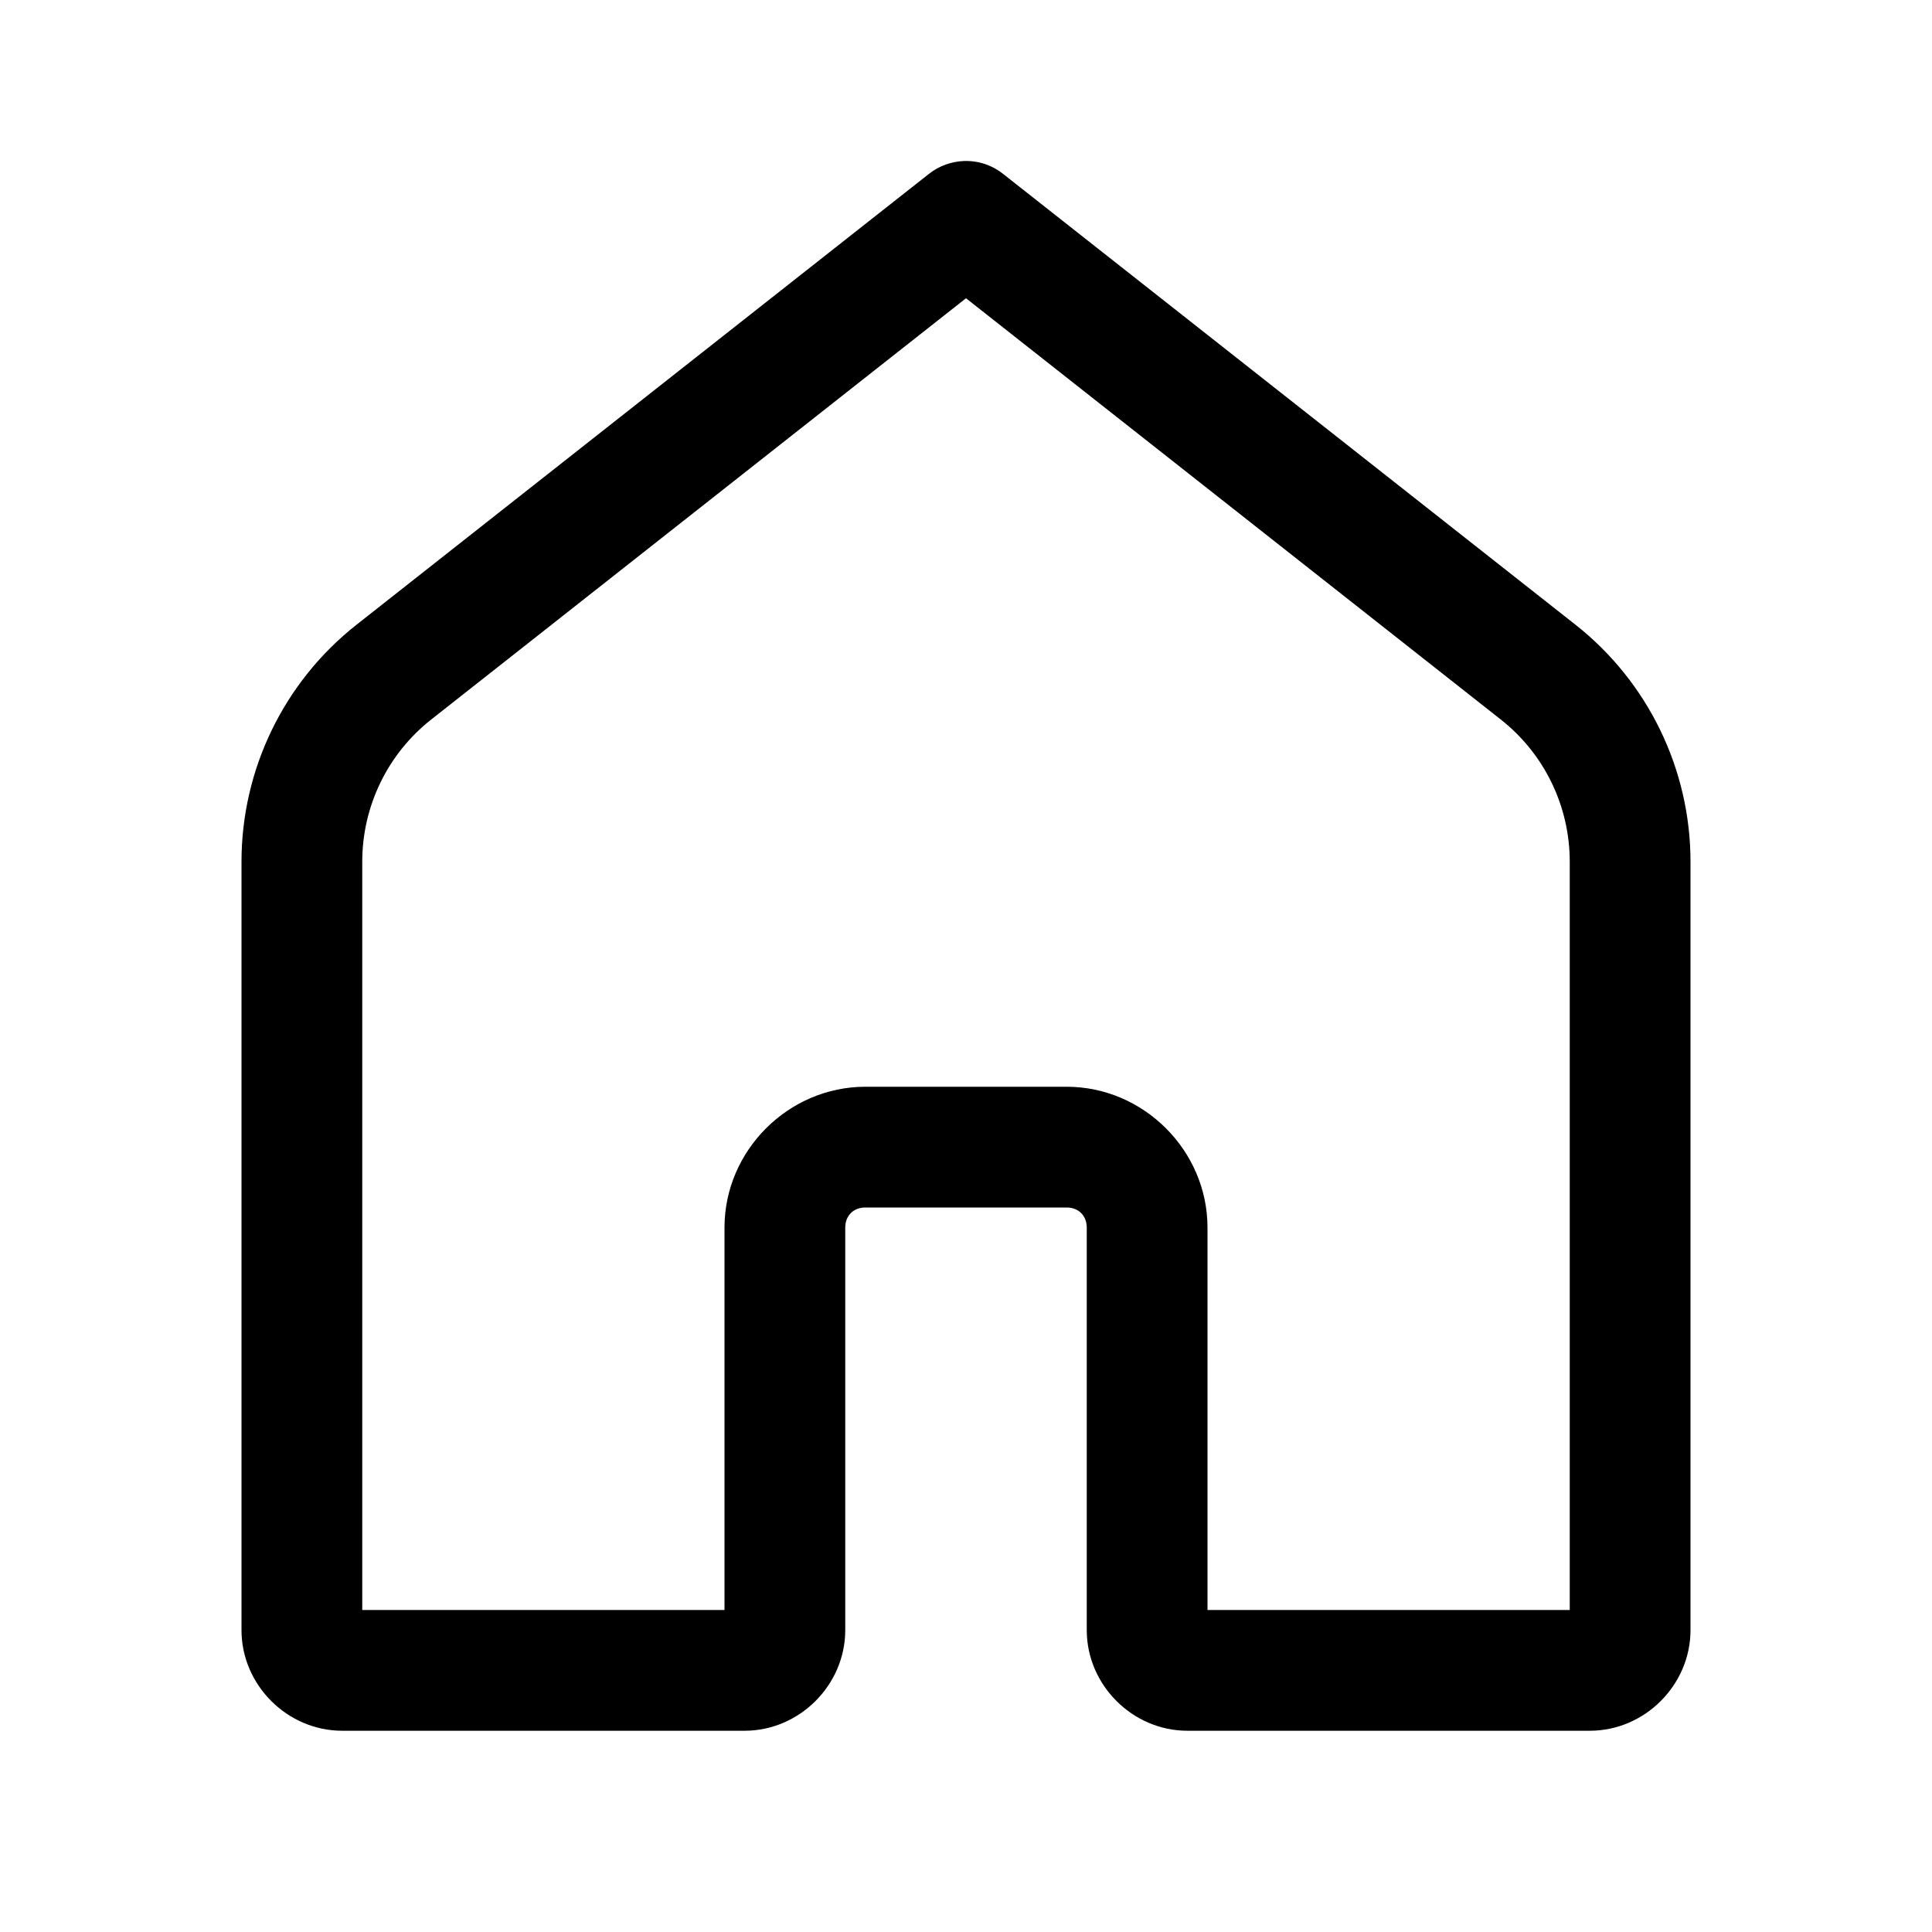
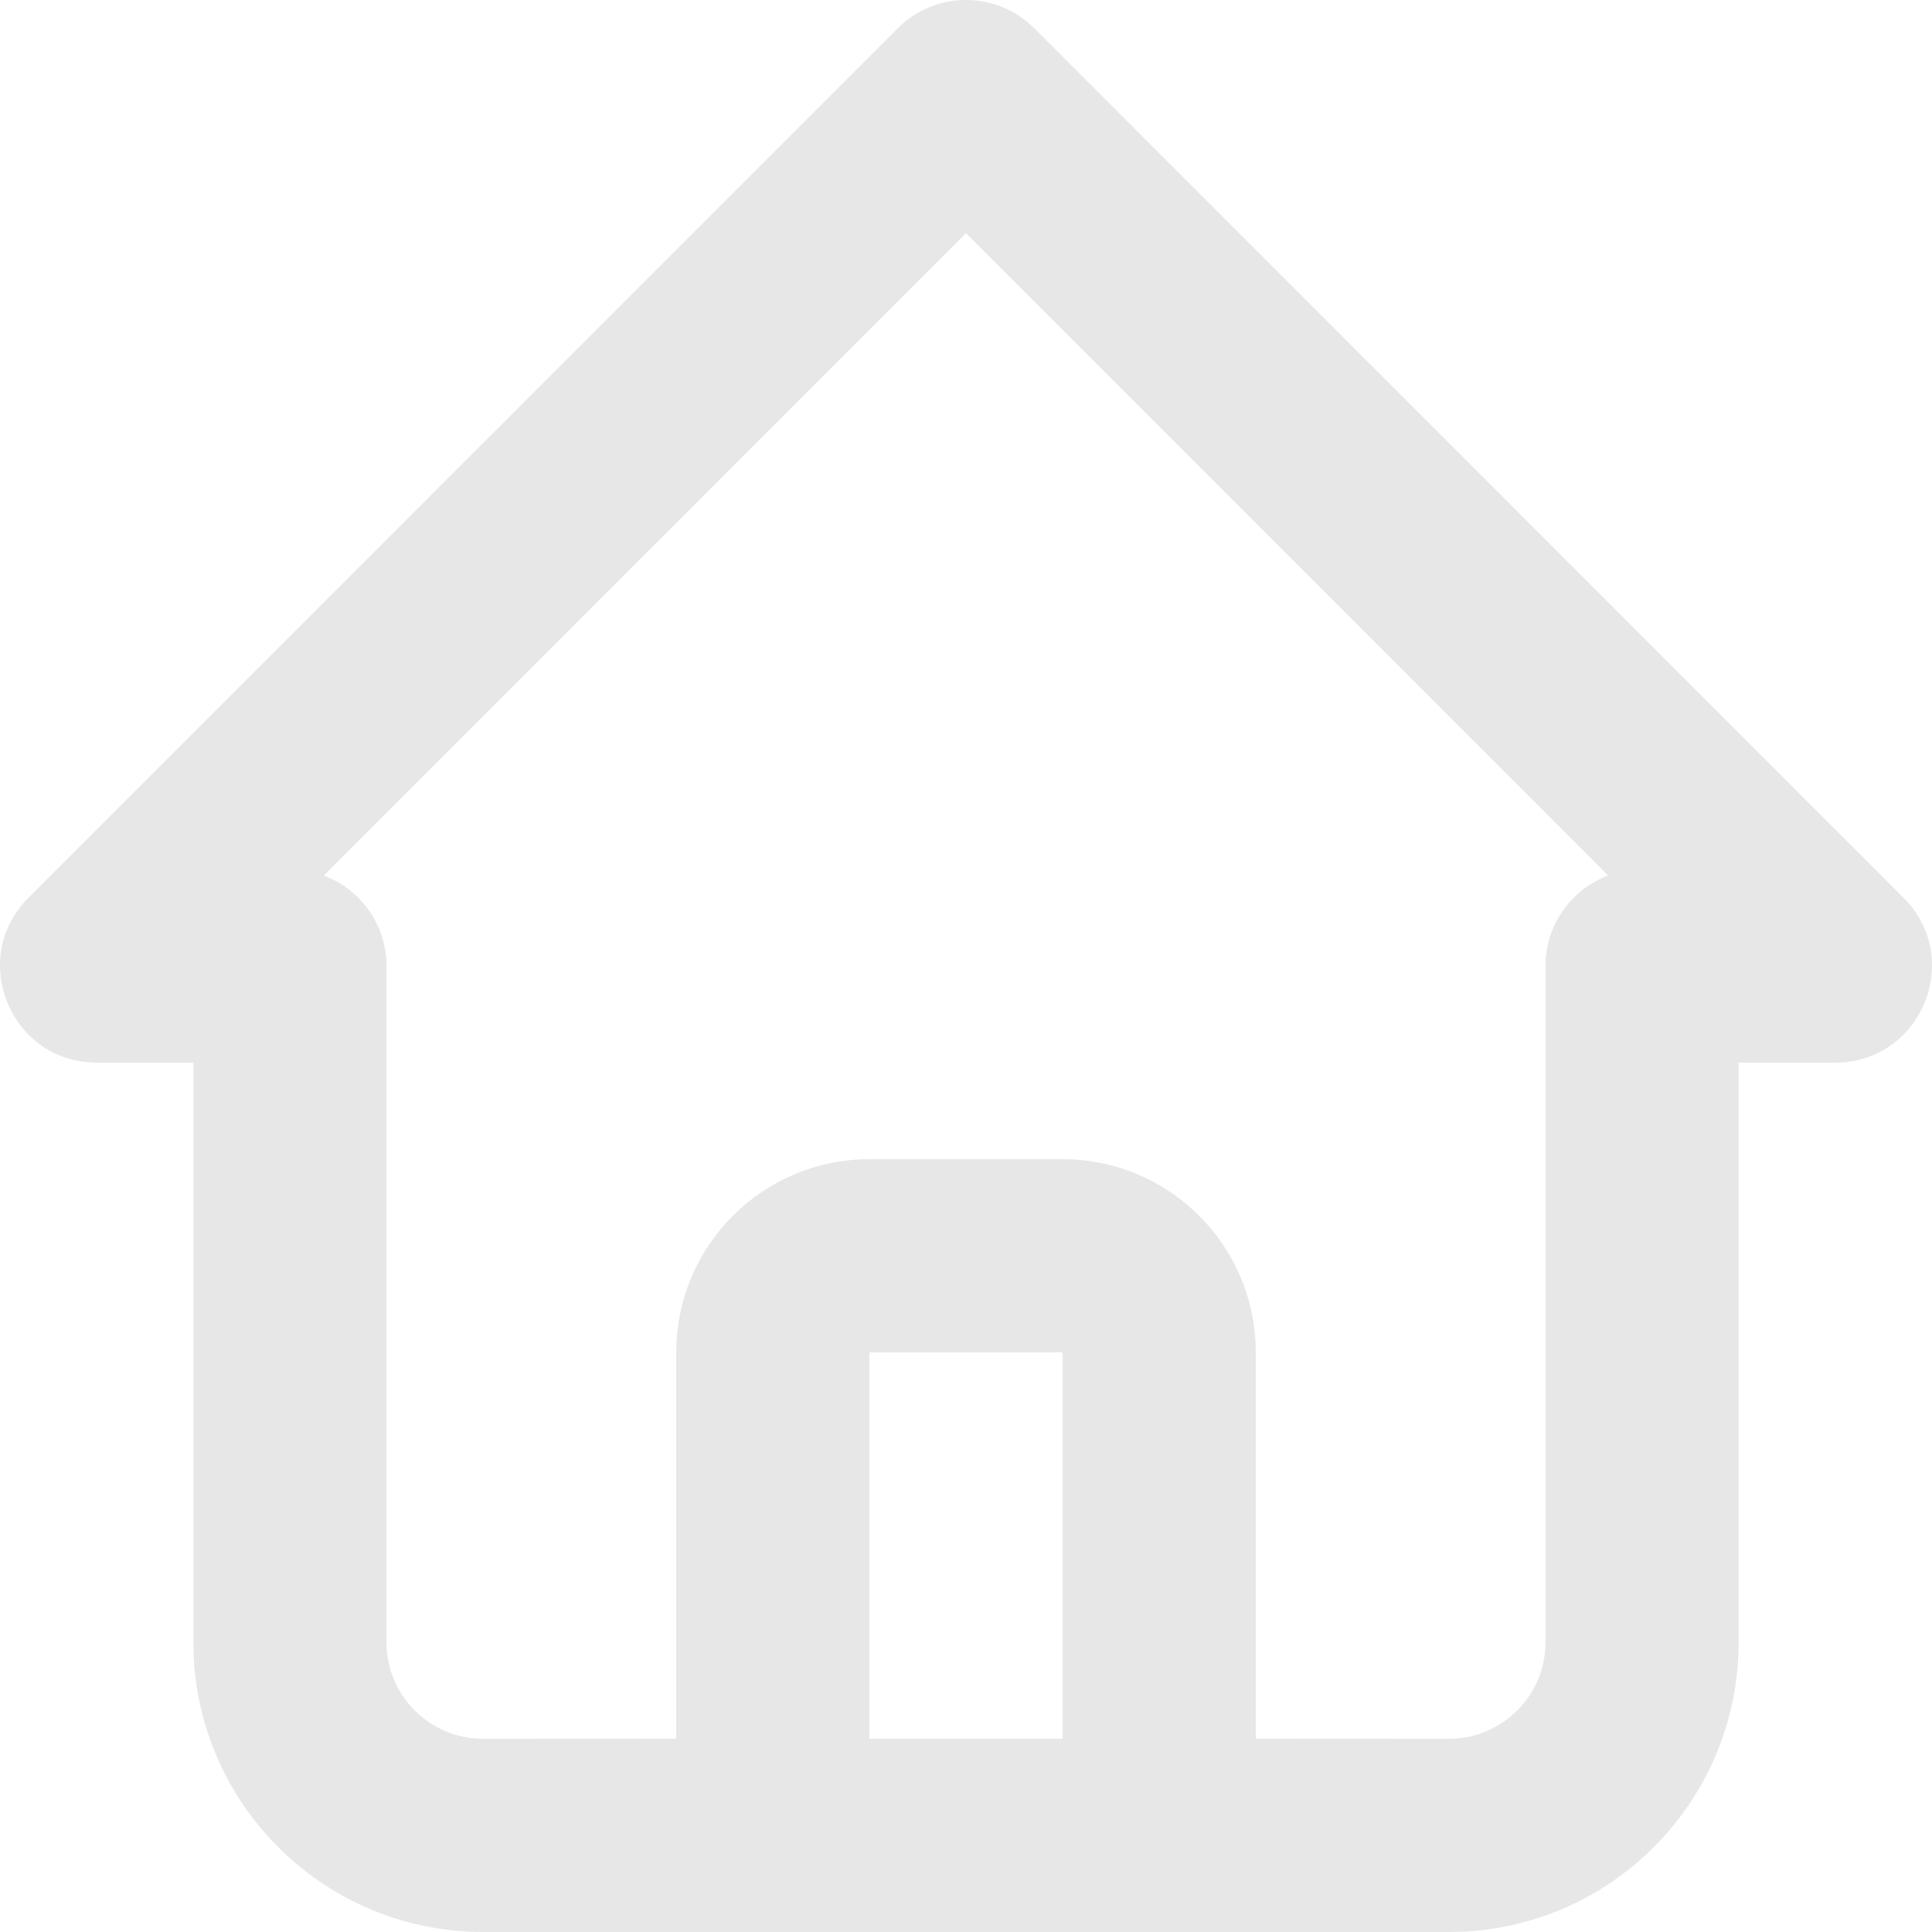
- <svg xmlns="http://www.w3.org/2000/svg" viewBox="0 0 48 48" width="48px" height="48px">
-   <g id="surface83110206">
-     <path style=" stroke:none;fill-rule:nonzero;fill:rgb(0%,0%,0%);fill-opacity:1;" d="M 23.949 4 C 23.633 4.012 23.324 4.125 23.074 4.324 L 8.859 15.52 C 7.055 16.941 6 19.113 6 21.41 L 6 40.5 C 6 41.863 7.137 43 8.5 43 L 18.5 43 C 19.863 43 21 41.863 21 40.5 L 21 30.5 C 21 30.203 21.203 30 21.5 30 L 26.5 30 C 26.797 30 27 30.203 27 30.5 L 27 40.5 C 27 41.863 28.137 43 29.5 43 L 39.5 43 C 40.863 43 42 41.863 42 40.5 L 42 21.41 C 42 19.113 40.945 16.941 39.141 15.52 L 24.926 4.324 C 24.648 4.102 24.305 3.988 23.949 4 Z M 24 7.41 L 37.285 17.875 C 38.371 18.73 39 20.031 39 21.41 L 39 40 L 30 40 L 30 30.5 C 30 28.586 28.414 27 26.5 27 L 21.5 27 C 19.586 27 18 28.586 18 30.5 L 18 40 L 9 40 L 9 21.41 C 9 20.031 9.629 18.73 10.715 17.875 Z M 24 7.41 " />
-   </g>
+ <svg xmlns="http://www.w3.org/2000/svg" width="40" height="40" viewBox="0 0 40 40" fill="none">
+   <path fill-rule="evenodd" clip-rule="evenodd" d="M10.002 40C6.689 40 4.003 37.314 4.003 34V22H2.004C0.222 22 -0.67 19.846 0.59 18.586L18.586 0.586C19.367 -0.195 20.633 -0.195 21.414 0.586L39.41 18.586C40.67 19.846 39.778 22 37.996 22H35.997V34C35.997 37.314 33.311 40 29.998 40H10.002ZM20 4.828L6.704 18.127C7.463 18.411 8.002 19.142 8.002 20V34C8.002 35.105 8.898 36 10.002 36L14.001 35.998L14.001 28C14.001 25.791 15.792 24 18 24H22C24.208 24 25.999 25.791 25.999 28L25.999 35.998L29.998 36C31.102 36 31.998 35.105 31.998 34V20C31.998 19.142 32.537 18.411 33.295 18.127L20 4.828ZM22 28H18V35.998H22V28Z" fill="#DDDDDD" fill-opacity="0.7" />
</svg>
